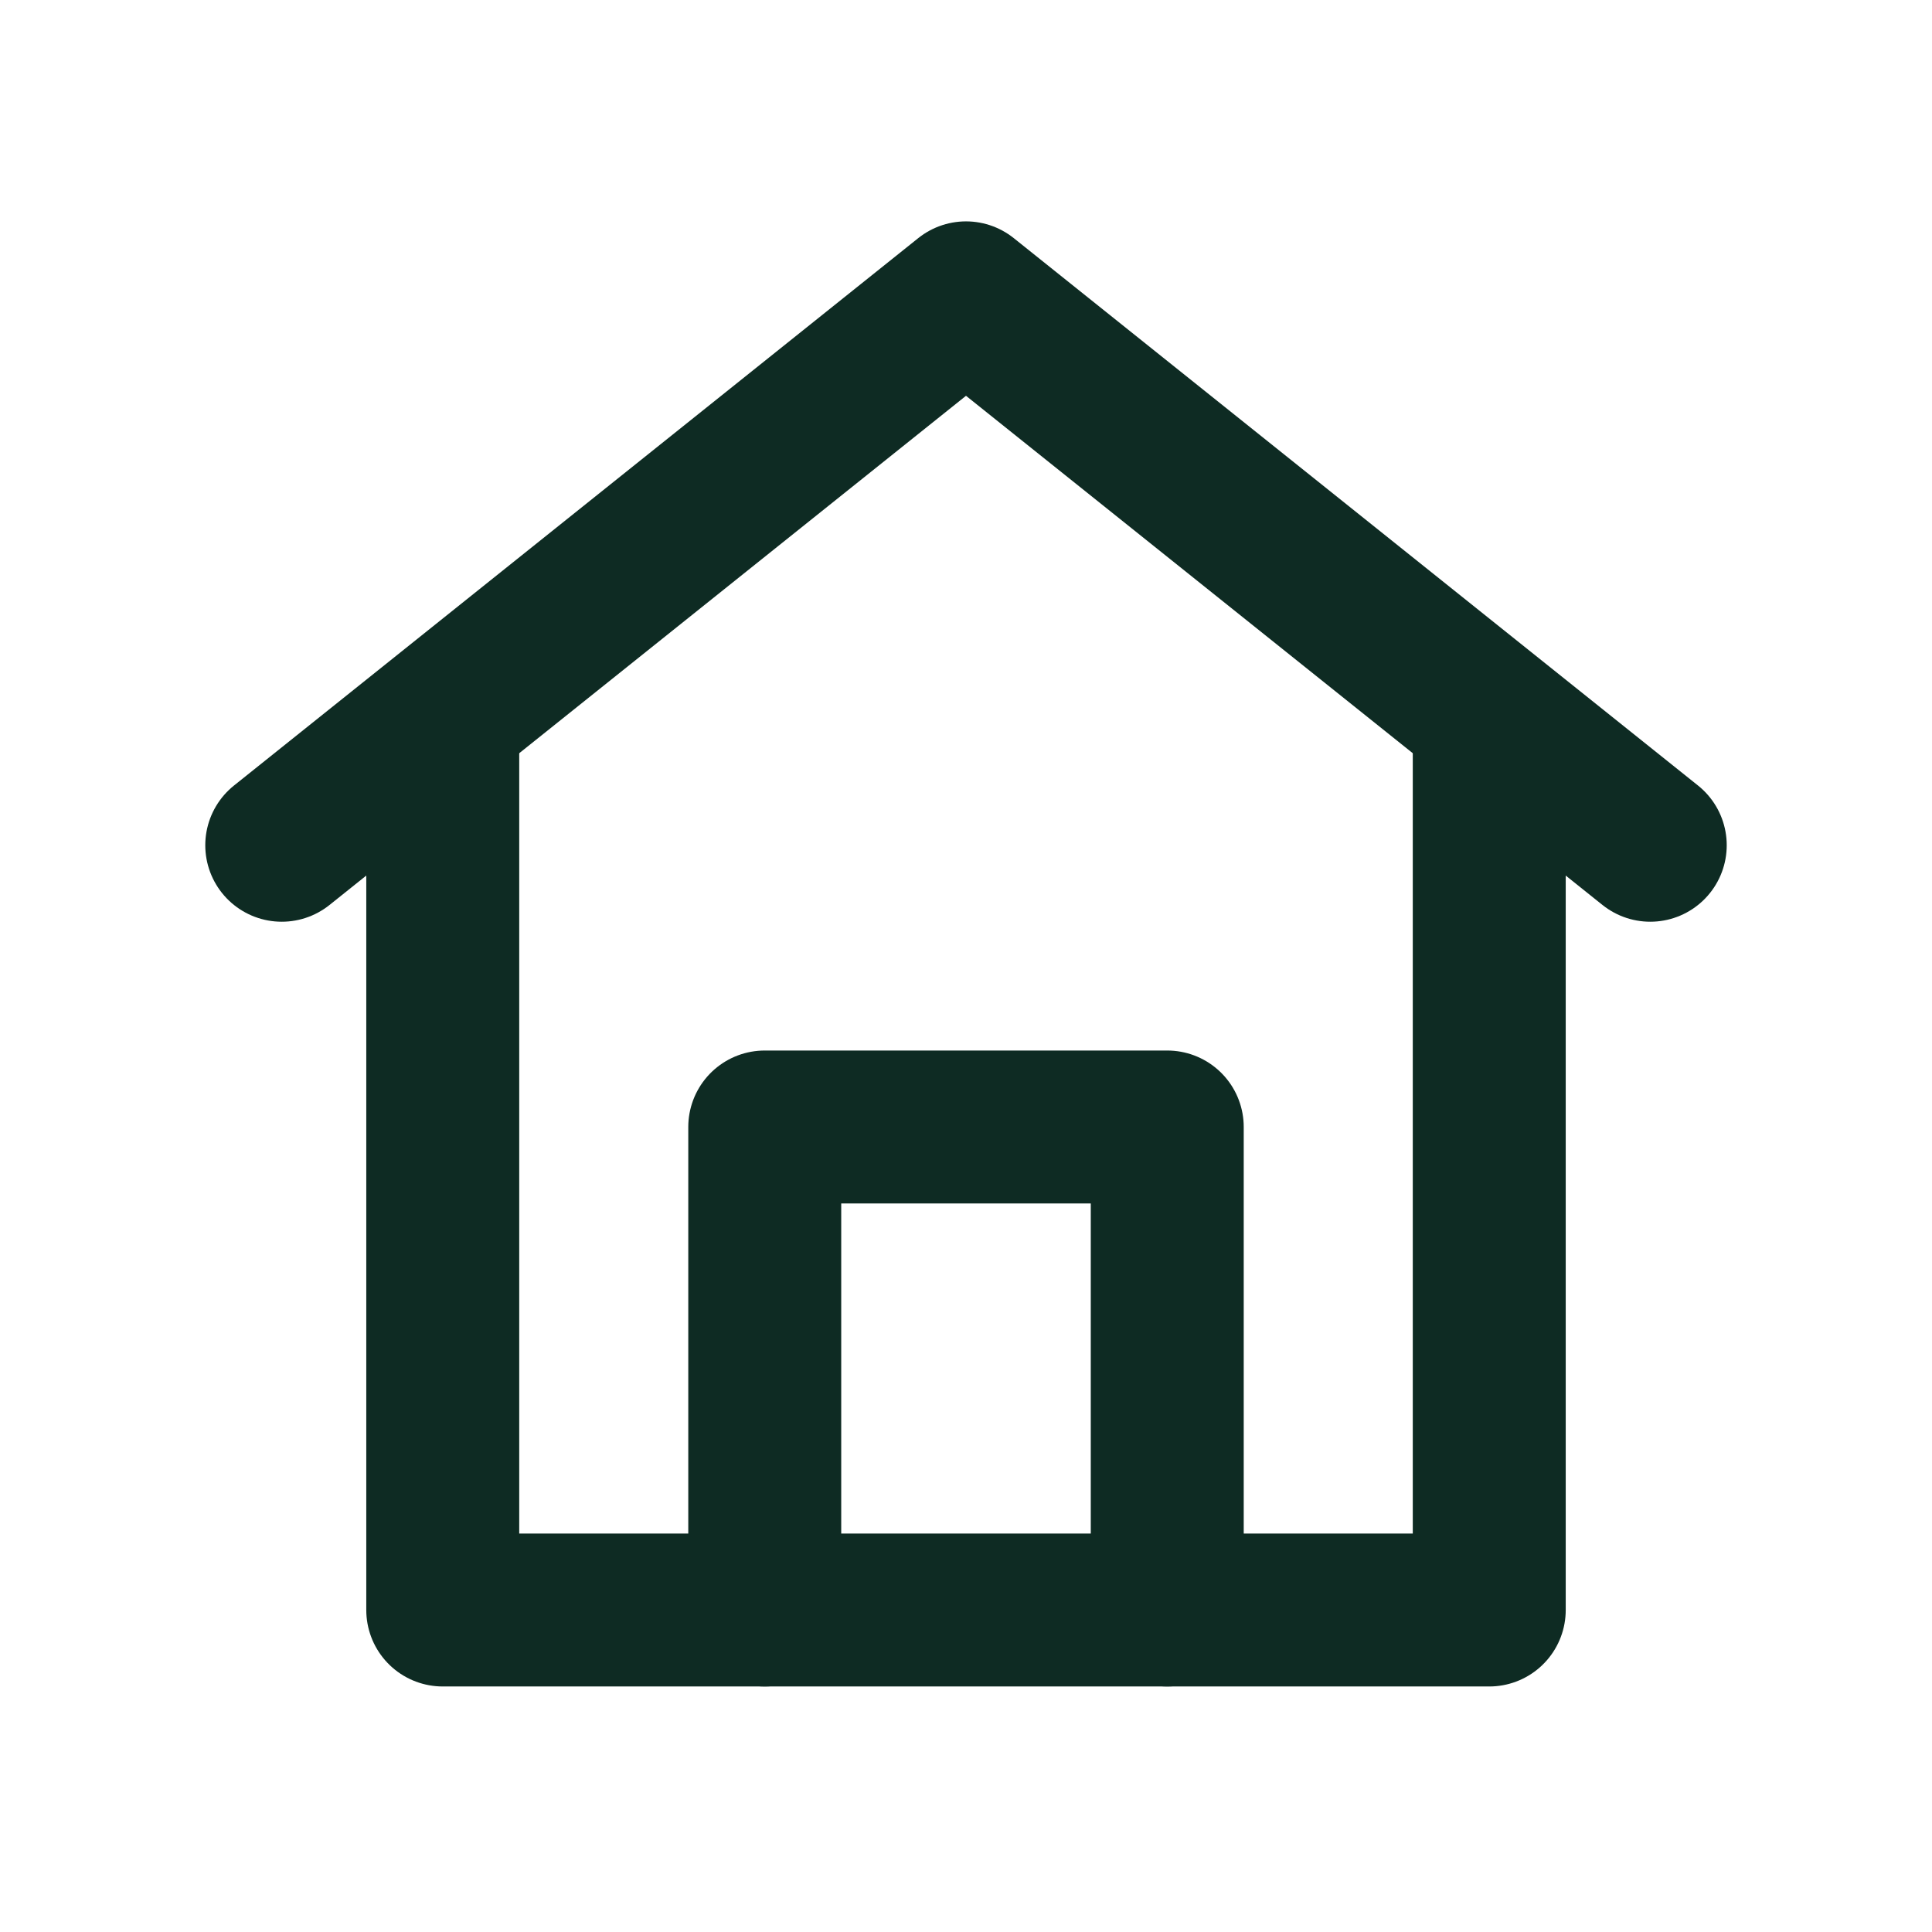
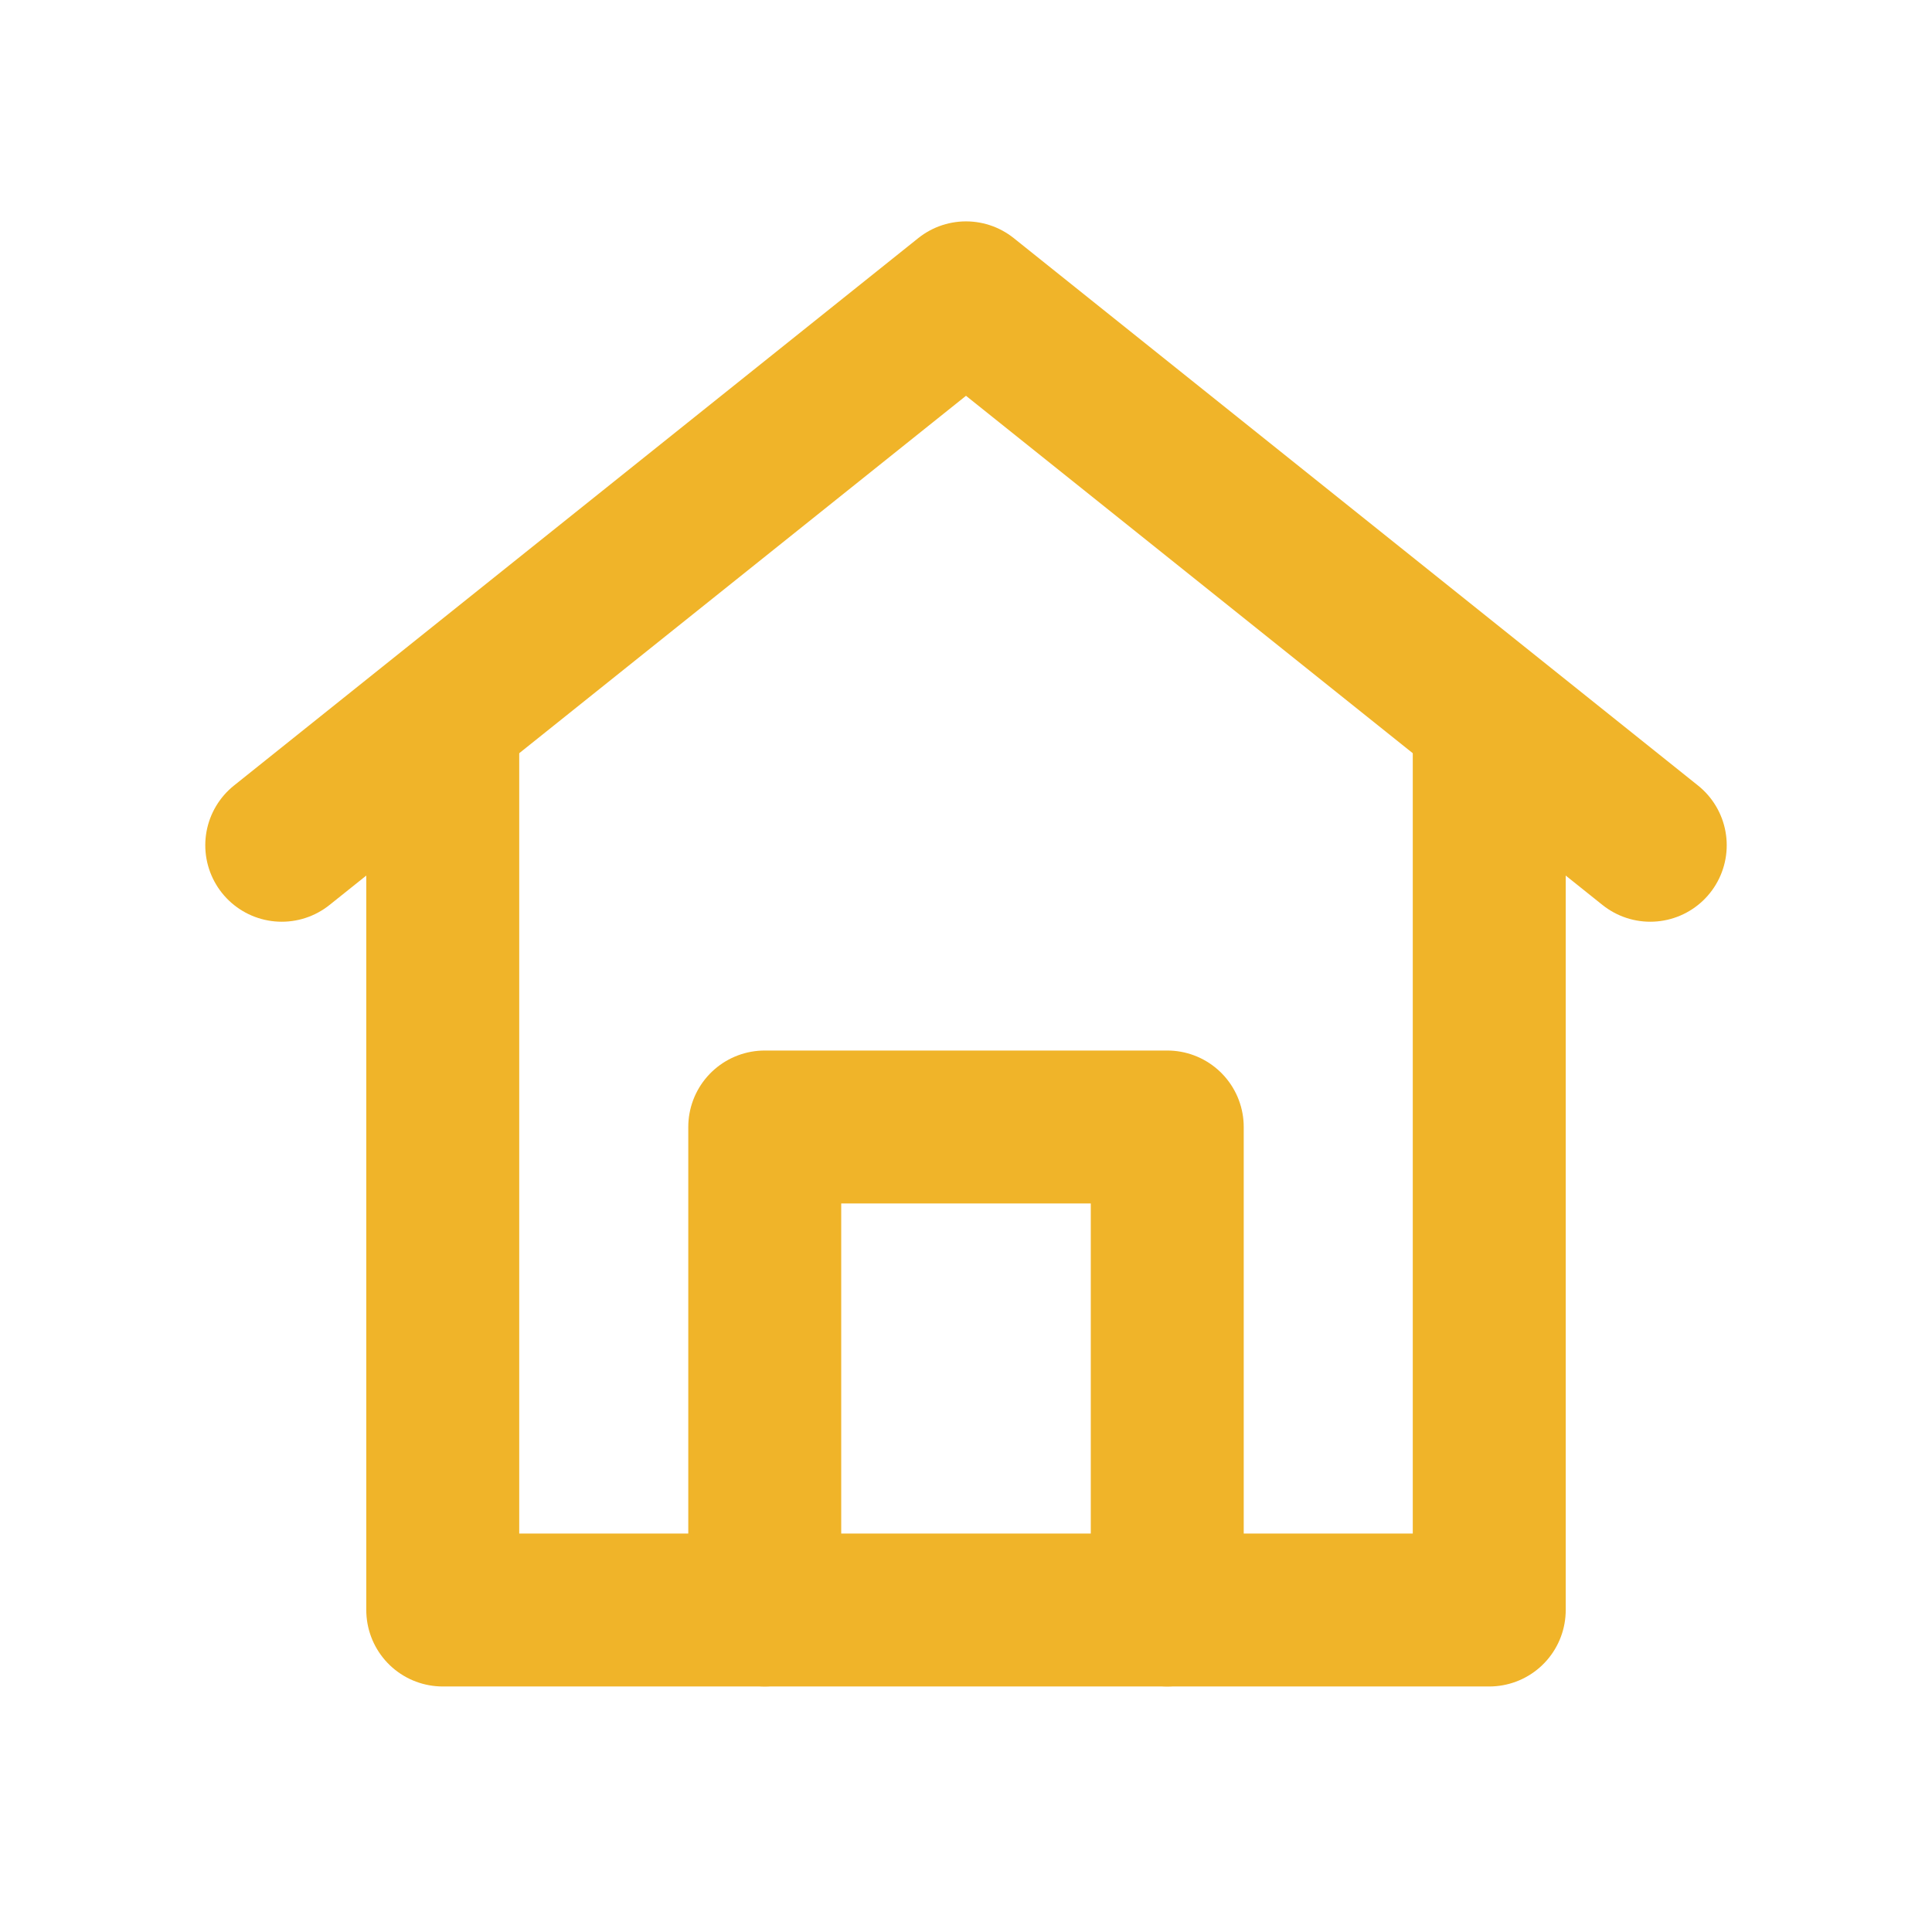
- <svg xmlns="http://www.w3.org/2000/svg" width="20" height="20" viewBox="0 0 24 24" fill="none" stroke="#0E2B23" stroke-width="1.9" stroke-linecap="round" stroke-linejoin="round">
+ <svg xmlns="http://www.w3.org/2000/svg" width="20" height="20" viewBox="0 0 24 24" fill="none" stroke="#F0B429" stroke-width="1.9" stroke-linecap="round" stroke-linejoin="round">
  <path d="M3.5 10.5 12 3.7l8.5 6.8" />
  <path d="M5.5 9.2V20h13V9.2" />
  <path d="M9.5 20v-6h5v6" />
</svg>
